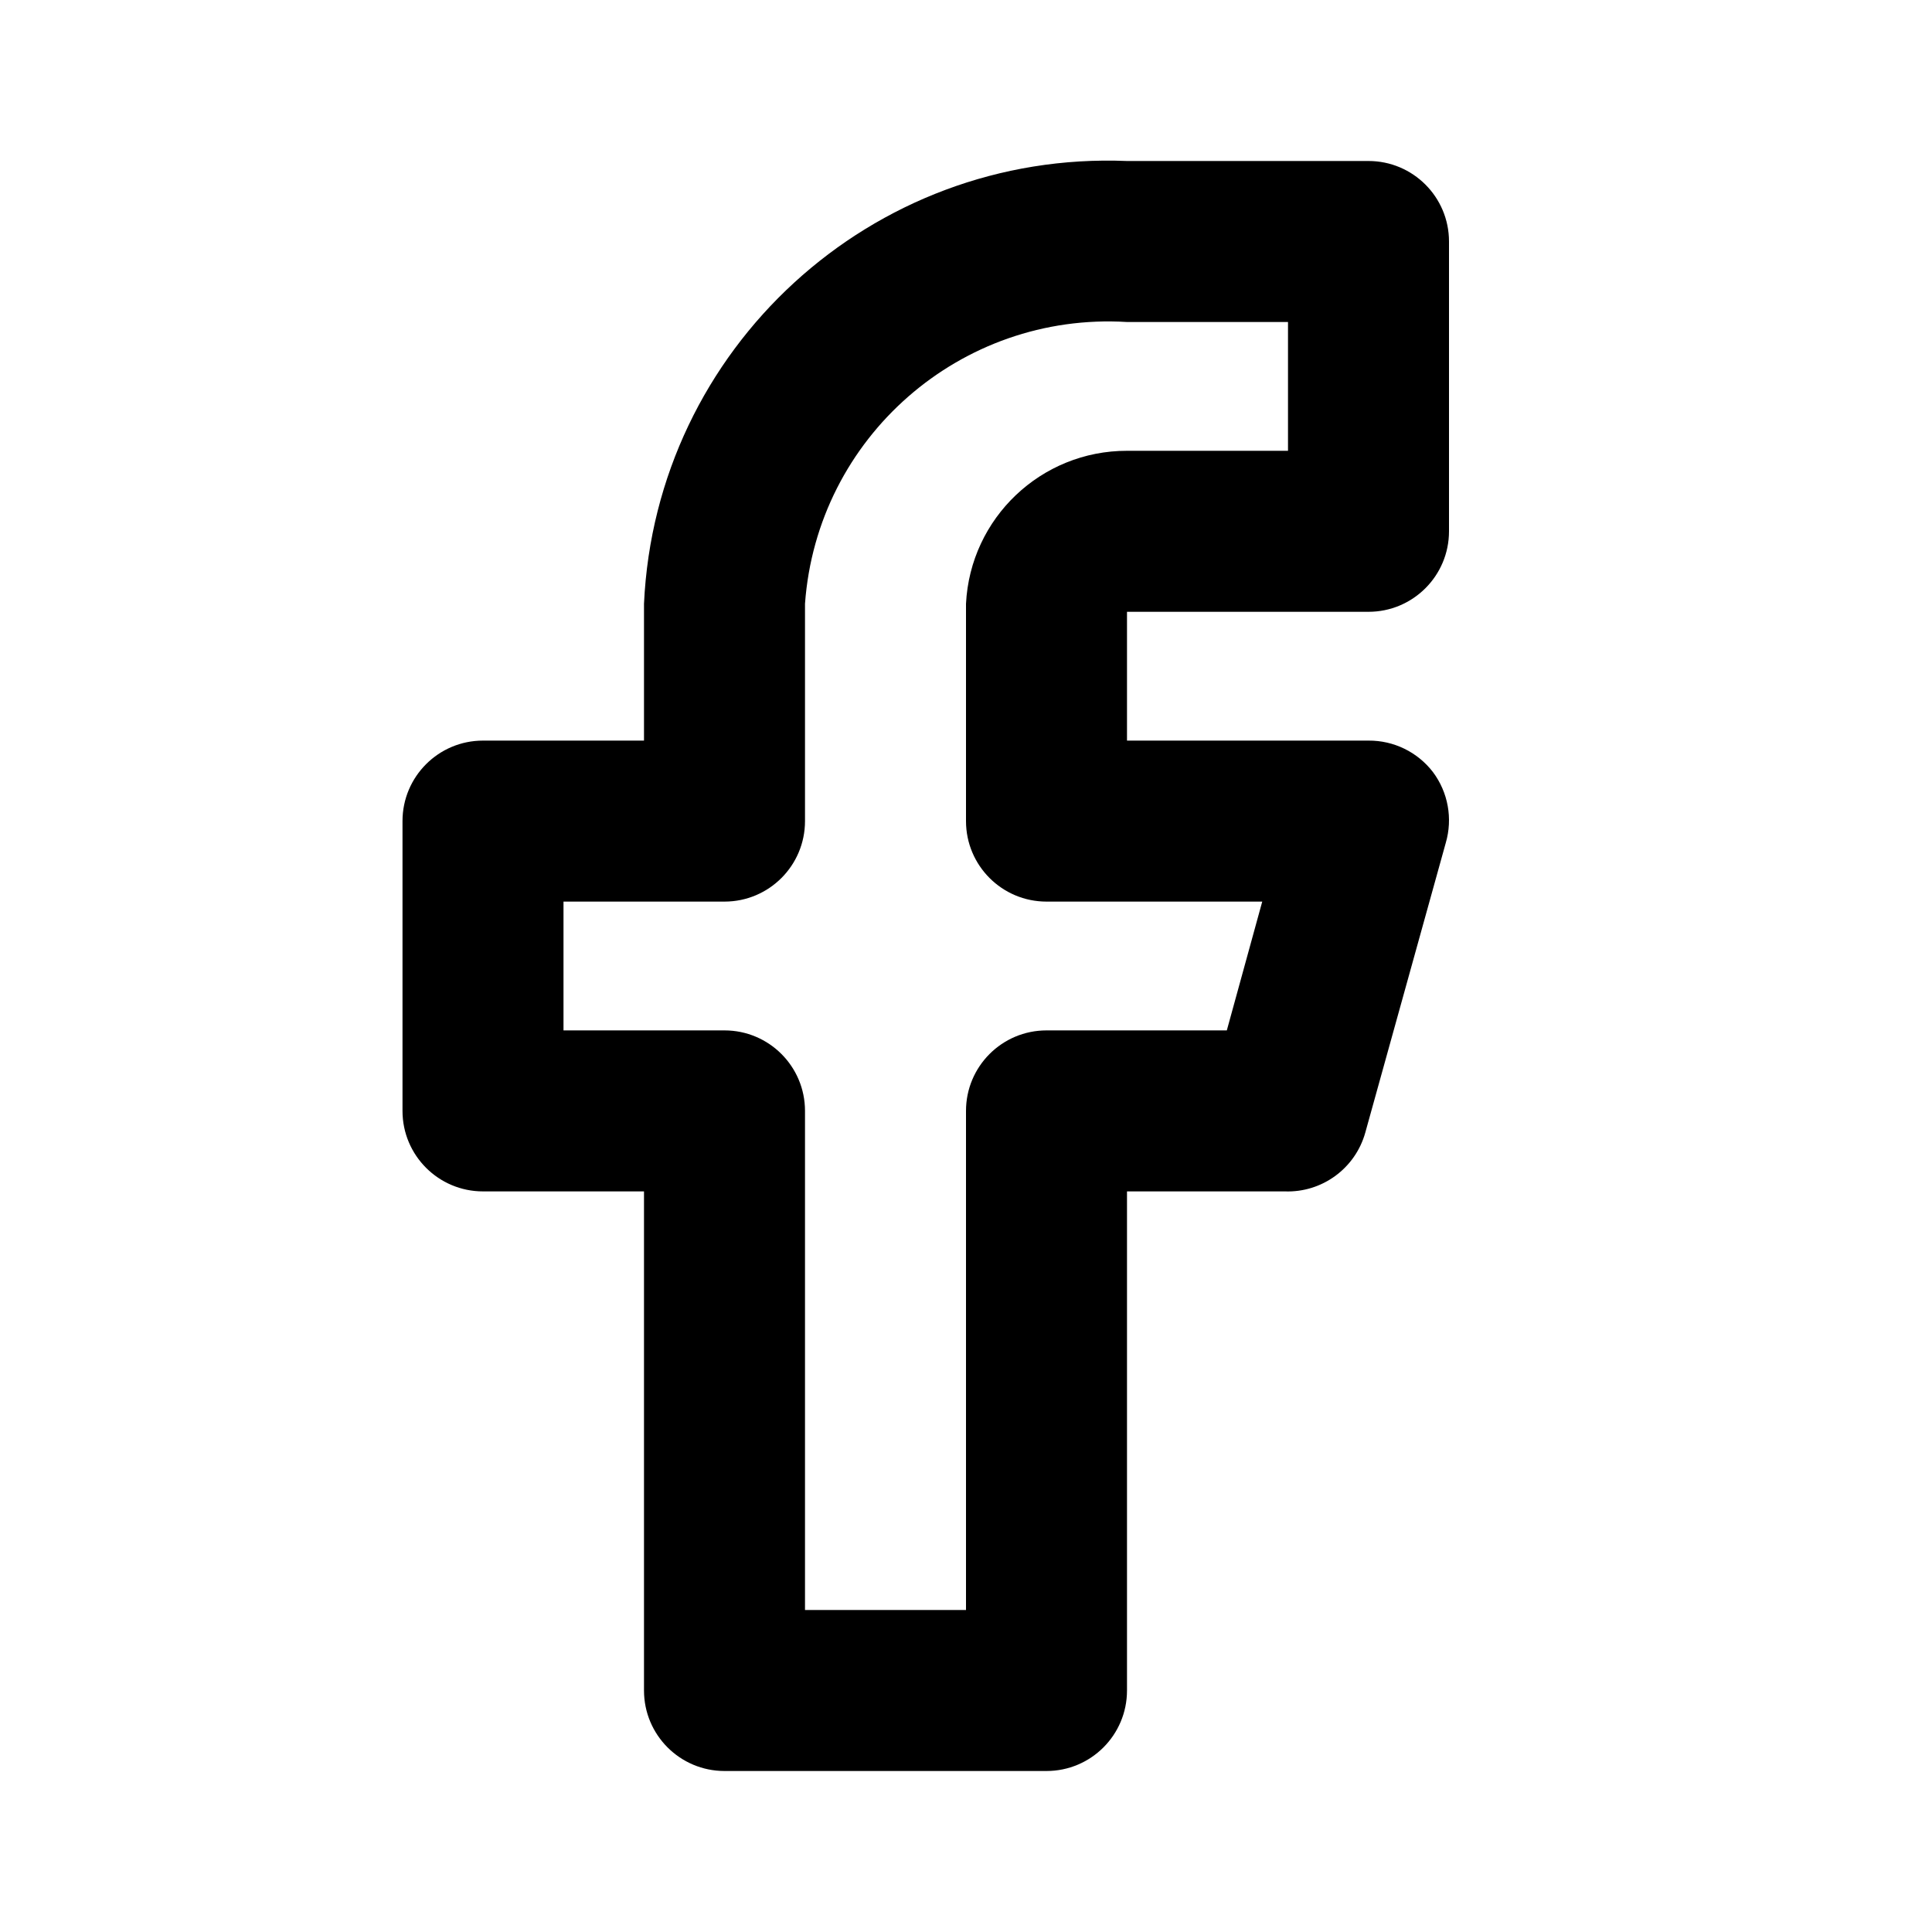
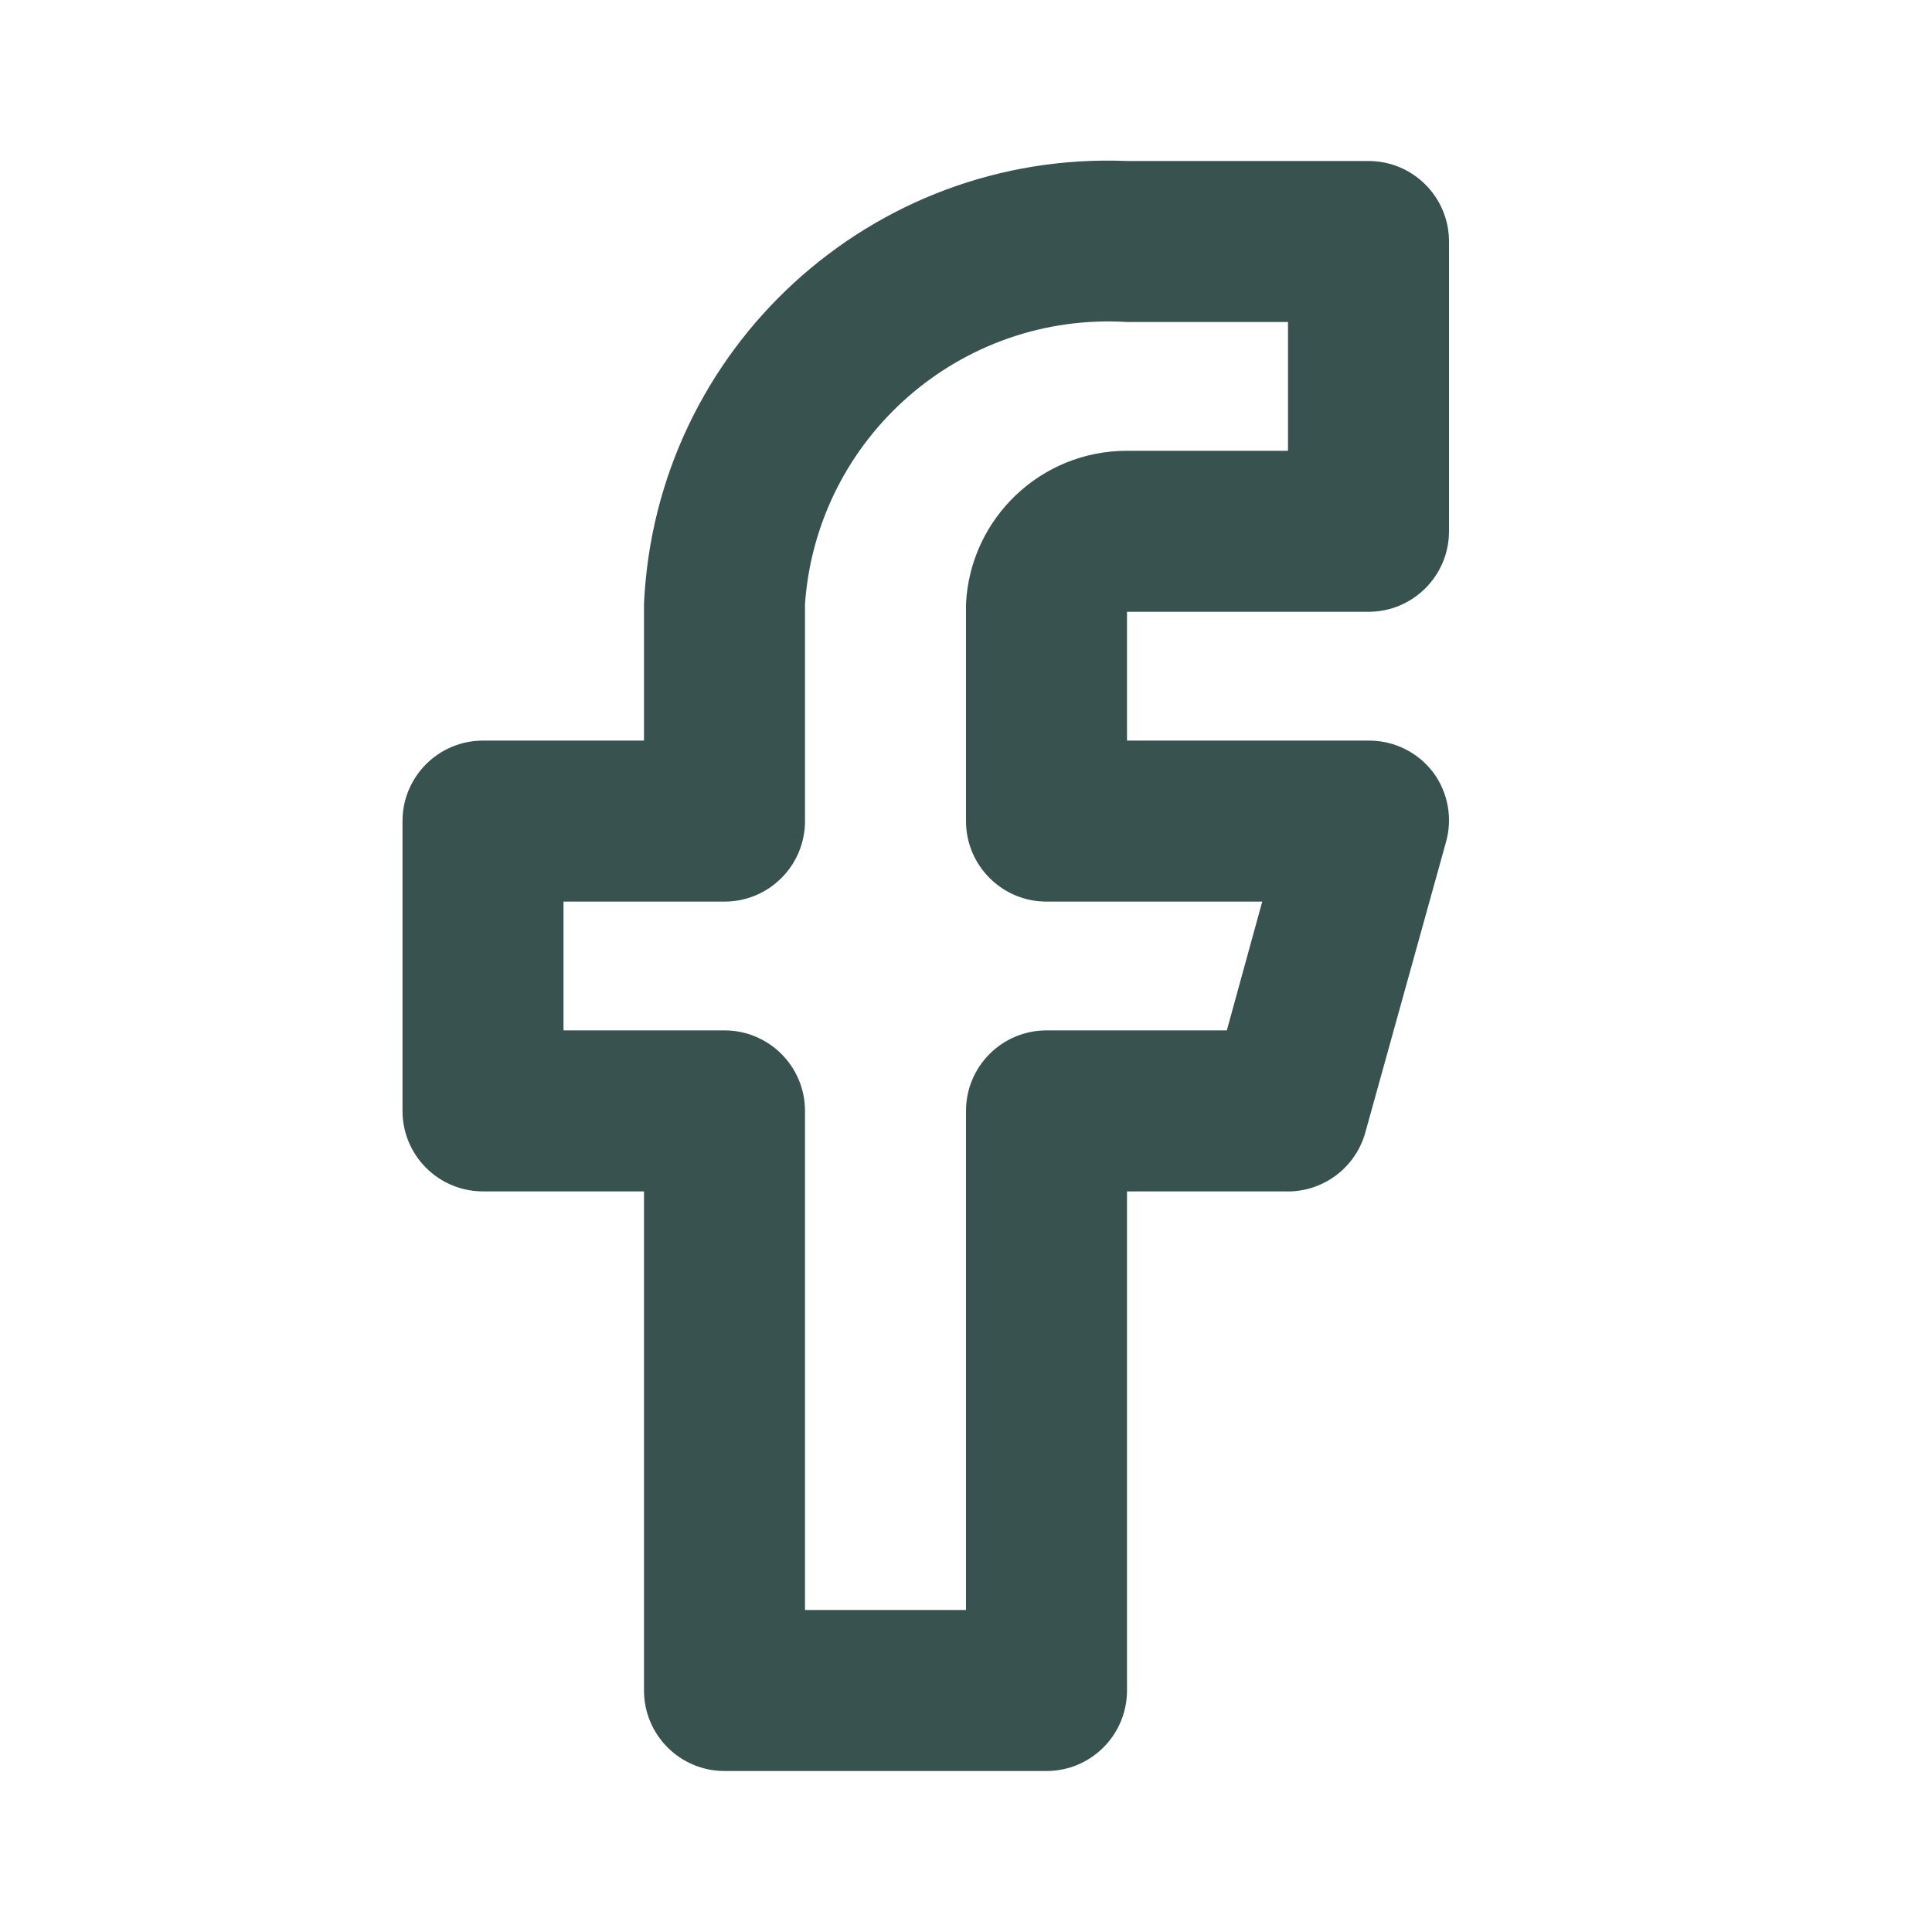
- <svg xmlns="http://www.w3.org/2000/svg" viewBox="0 0 24 24">
+ <svg xmlns="http://www.w3.org/2000/svg" fill="#38524F" viewBox="0 0 24 24">
  <g data-name="Layer 2">
    <g data-name="facebook">
      <rect width="24" height="24" transform="rotate(180 12 12)" opacity="0" />
      <rect width="24" height="24" transform="rotate(180 12 12)" opacity="0" />
      <path d="M13 22H9a1 1 0 0 1-1-1v-6.2H6a1 1 0 0 1-1-1v-3.6a1 1 0 0 1 1-1h2V7.5A5.77 5.77 0 0 1 14 2h3a1 1 0 0 1 1 1v3.6a1 1 0 0 1-1 1h-3v1.6h3a1 1 0 0 1 .8.39 1 1 0 0 1 .16.88l-1 3.6a1 1 0 0 1-1 .73H14V21a1 1 0 0 1-1 1zm-3-2h2v-6.2a1 1 0 0 1 1-1h2.24l.44-1.6H13a1 1 0 0 1-1-1V7.5a2 2 0 0 1 2-1.9h2V4h-2a3.78 3.78 0 0 0-4 3.5v2.7a1 1 0 0 1-1 1H7v1.6h2a1 1 0 0 1 1 1z" />
    </g>
  </g>
</svg>
